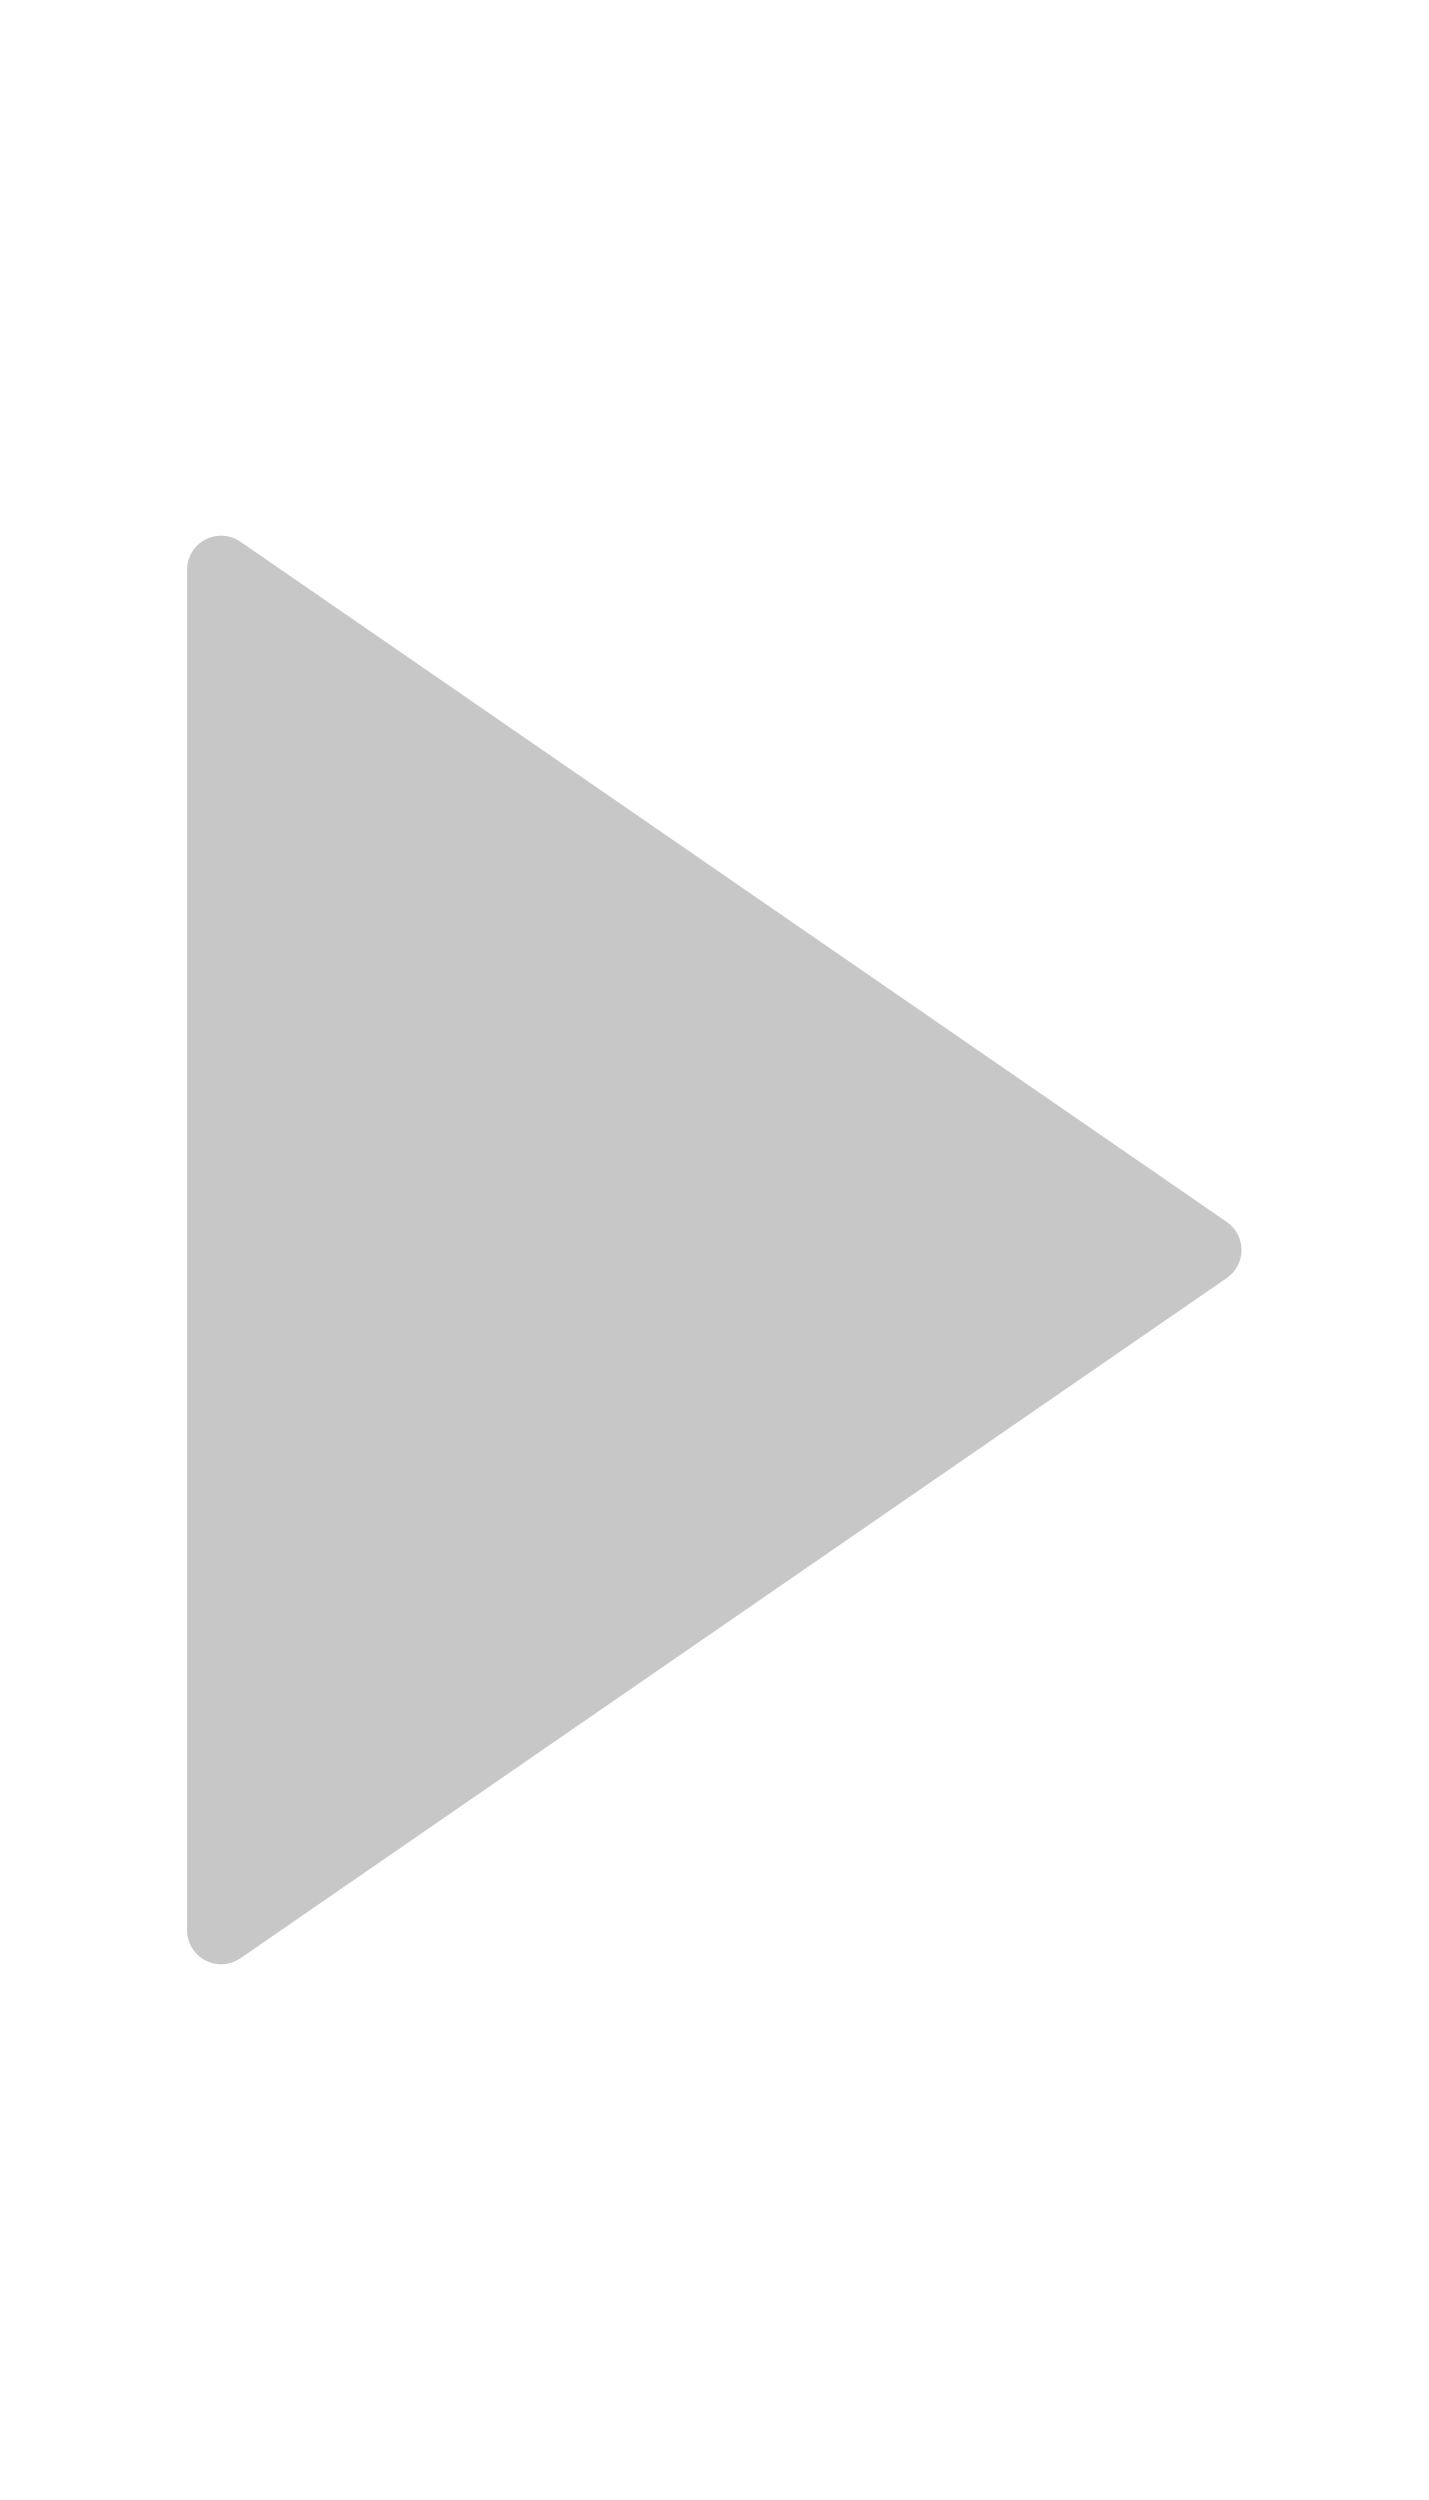
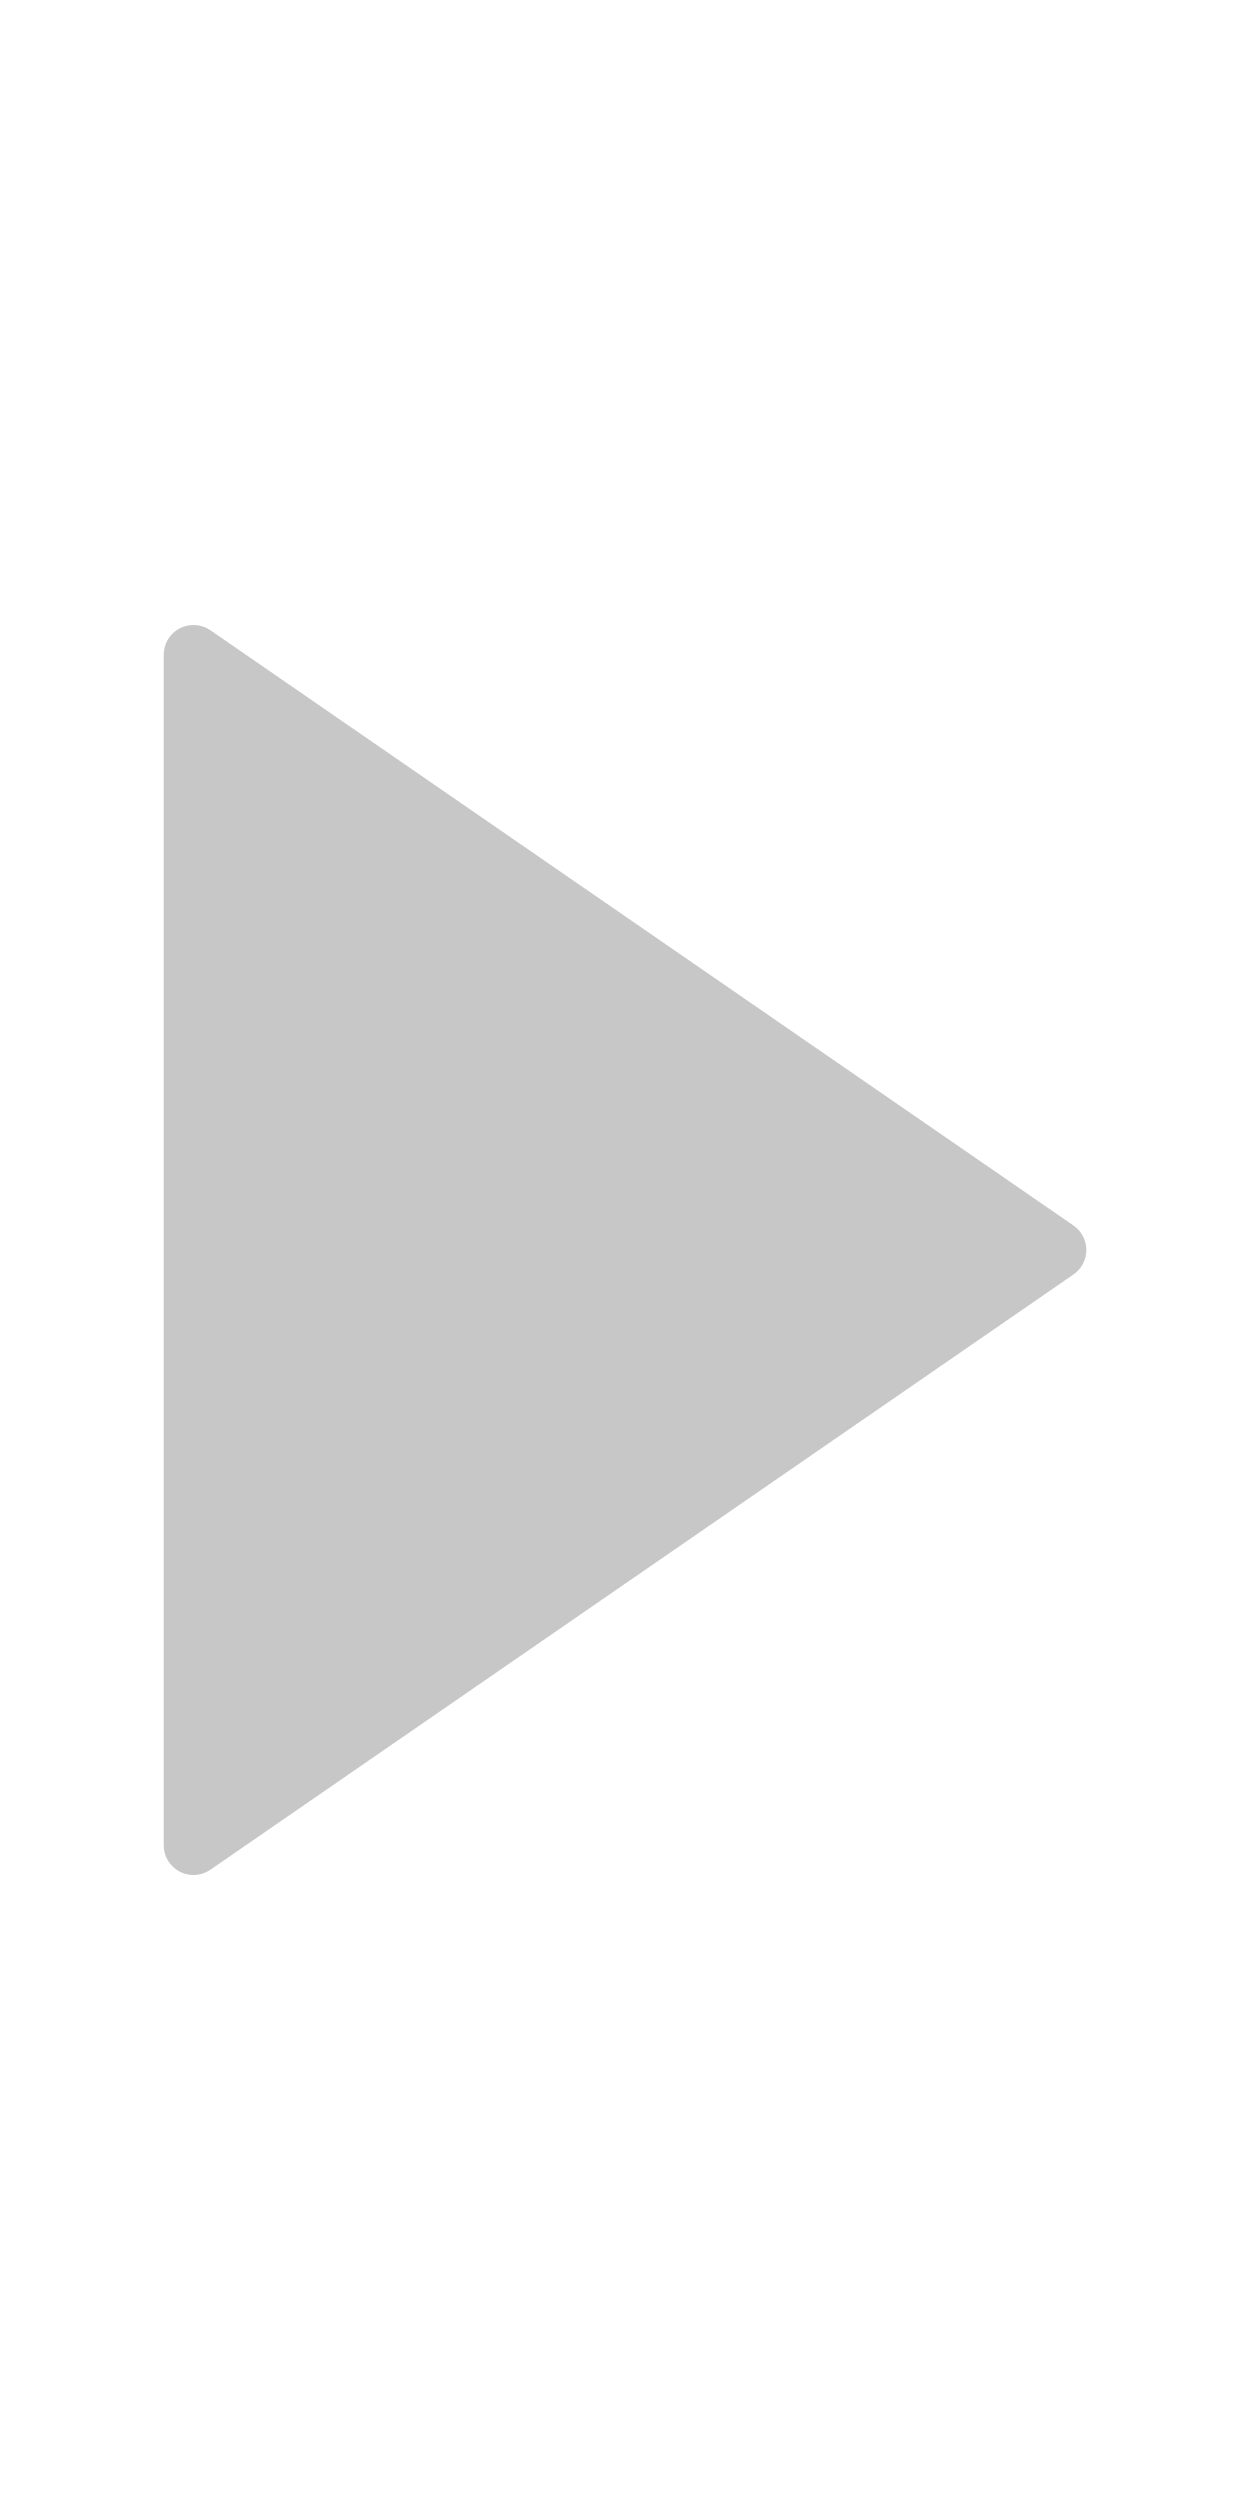
- <svg xmlns="http://www.w3.org/2000/svg" version="1.1" id="Capa_1" x="0px" y="0px" viewBox="0 0 41.999 41.999" style="enable-background:new 0 0 41.999 41.999;" xml:space="preserve" width="8px" height="14px">
+ <svg xmlns="http://www.w3.org/2000/svg" version="1.1" id="Capa_1" x="0px" y="0px" viewBox="0 0 41.999 41.999" style="enable-background:new 0 0 41.999 41.999;" xml:space="preserve" width="8px" height="16px">
  <g>
    <path d="M36.068,20.176l-29-20C6.761-0.035,6.363-0.057,6.035,0.114C5.706,0.287,5.5,0.627,5.5,0.999v40  c0,0.372,0.206,0.713,0.535,0.886c0.146,0.076,0.306,0.114,0.465,0.114c0.199,0,0.397-0.06,0.568-0.177l29-20  c0.271-0.187,0.432-0.494,0.432-0.823S36.338,20.363,36.068,20.176z" data-original="#000000" class="active-path" data-old_color="#000000" fill="#c7c7c7" />
  </g>
</svg>
